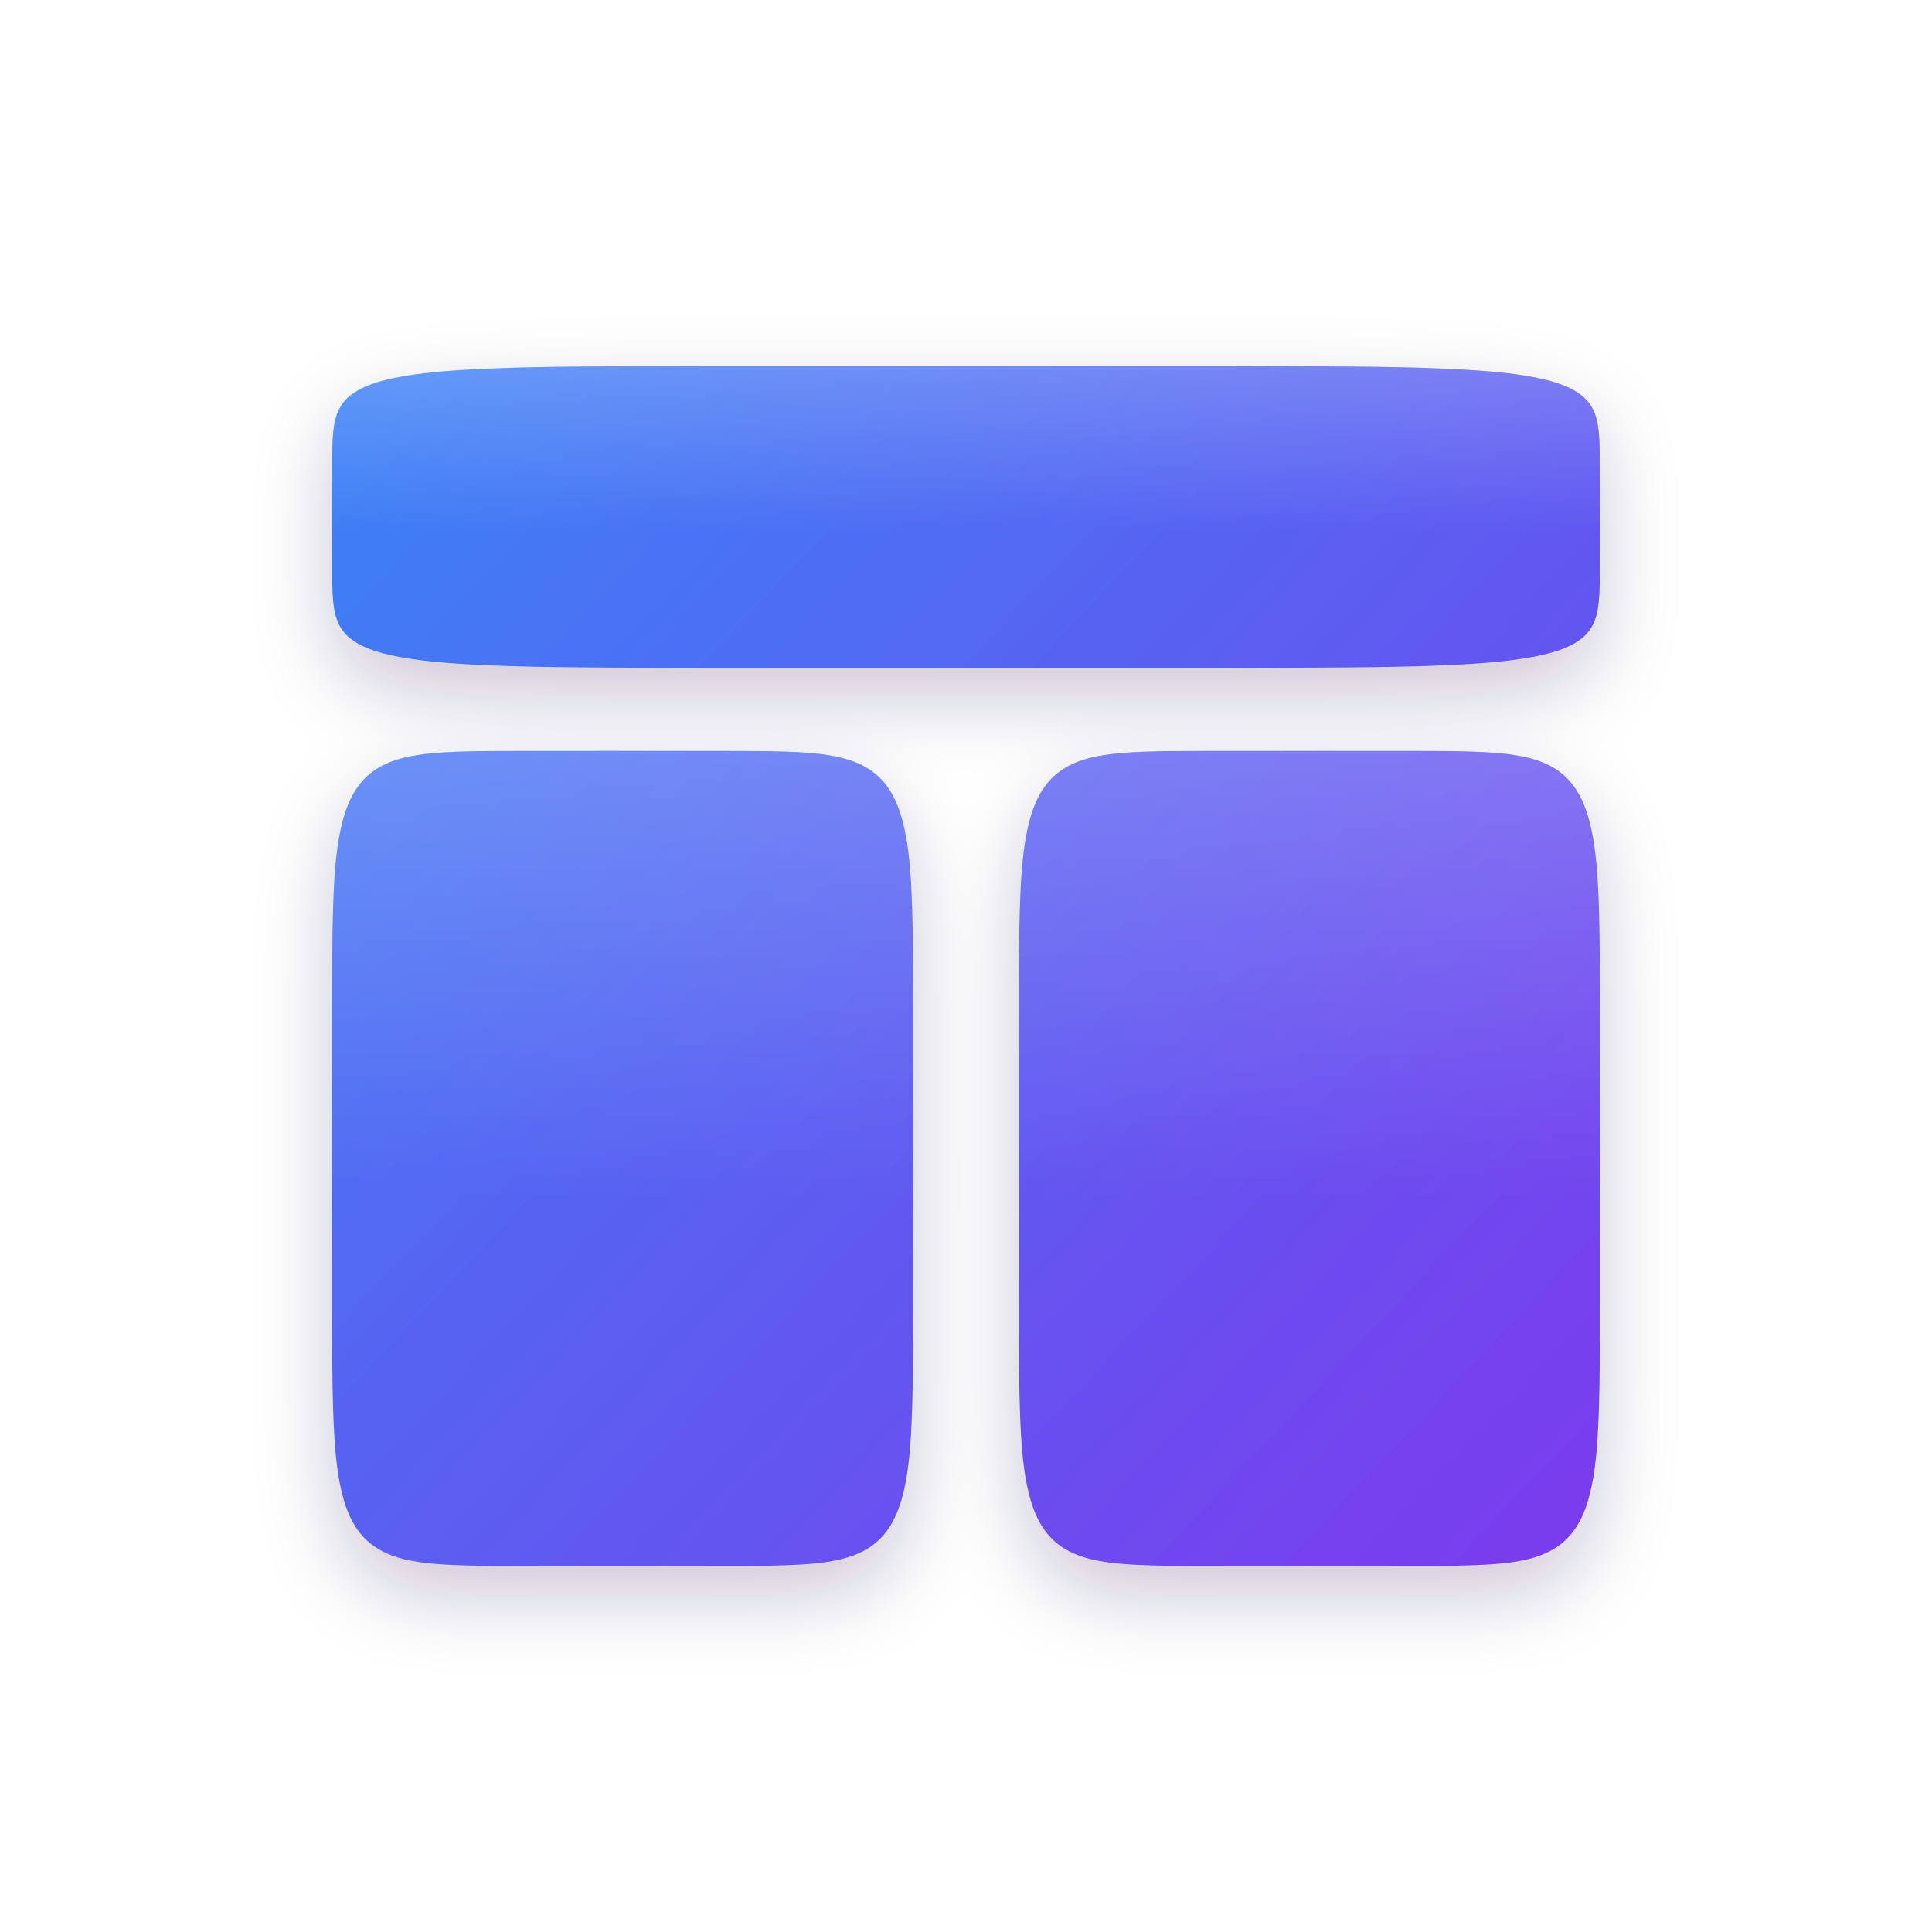
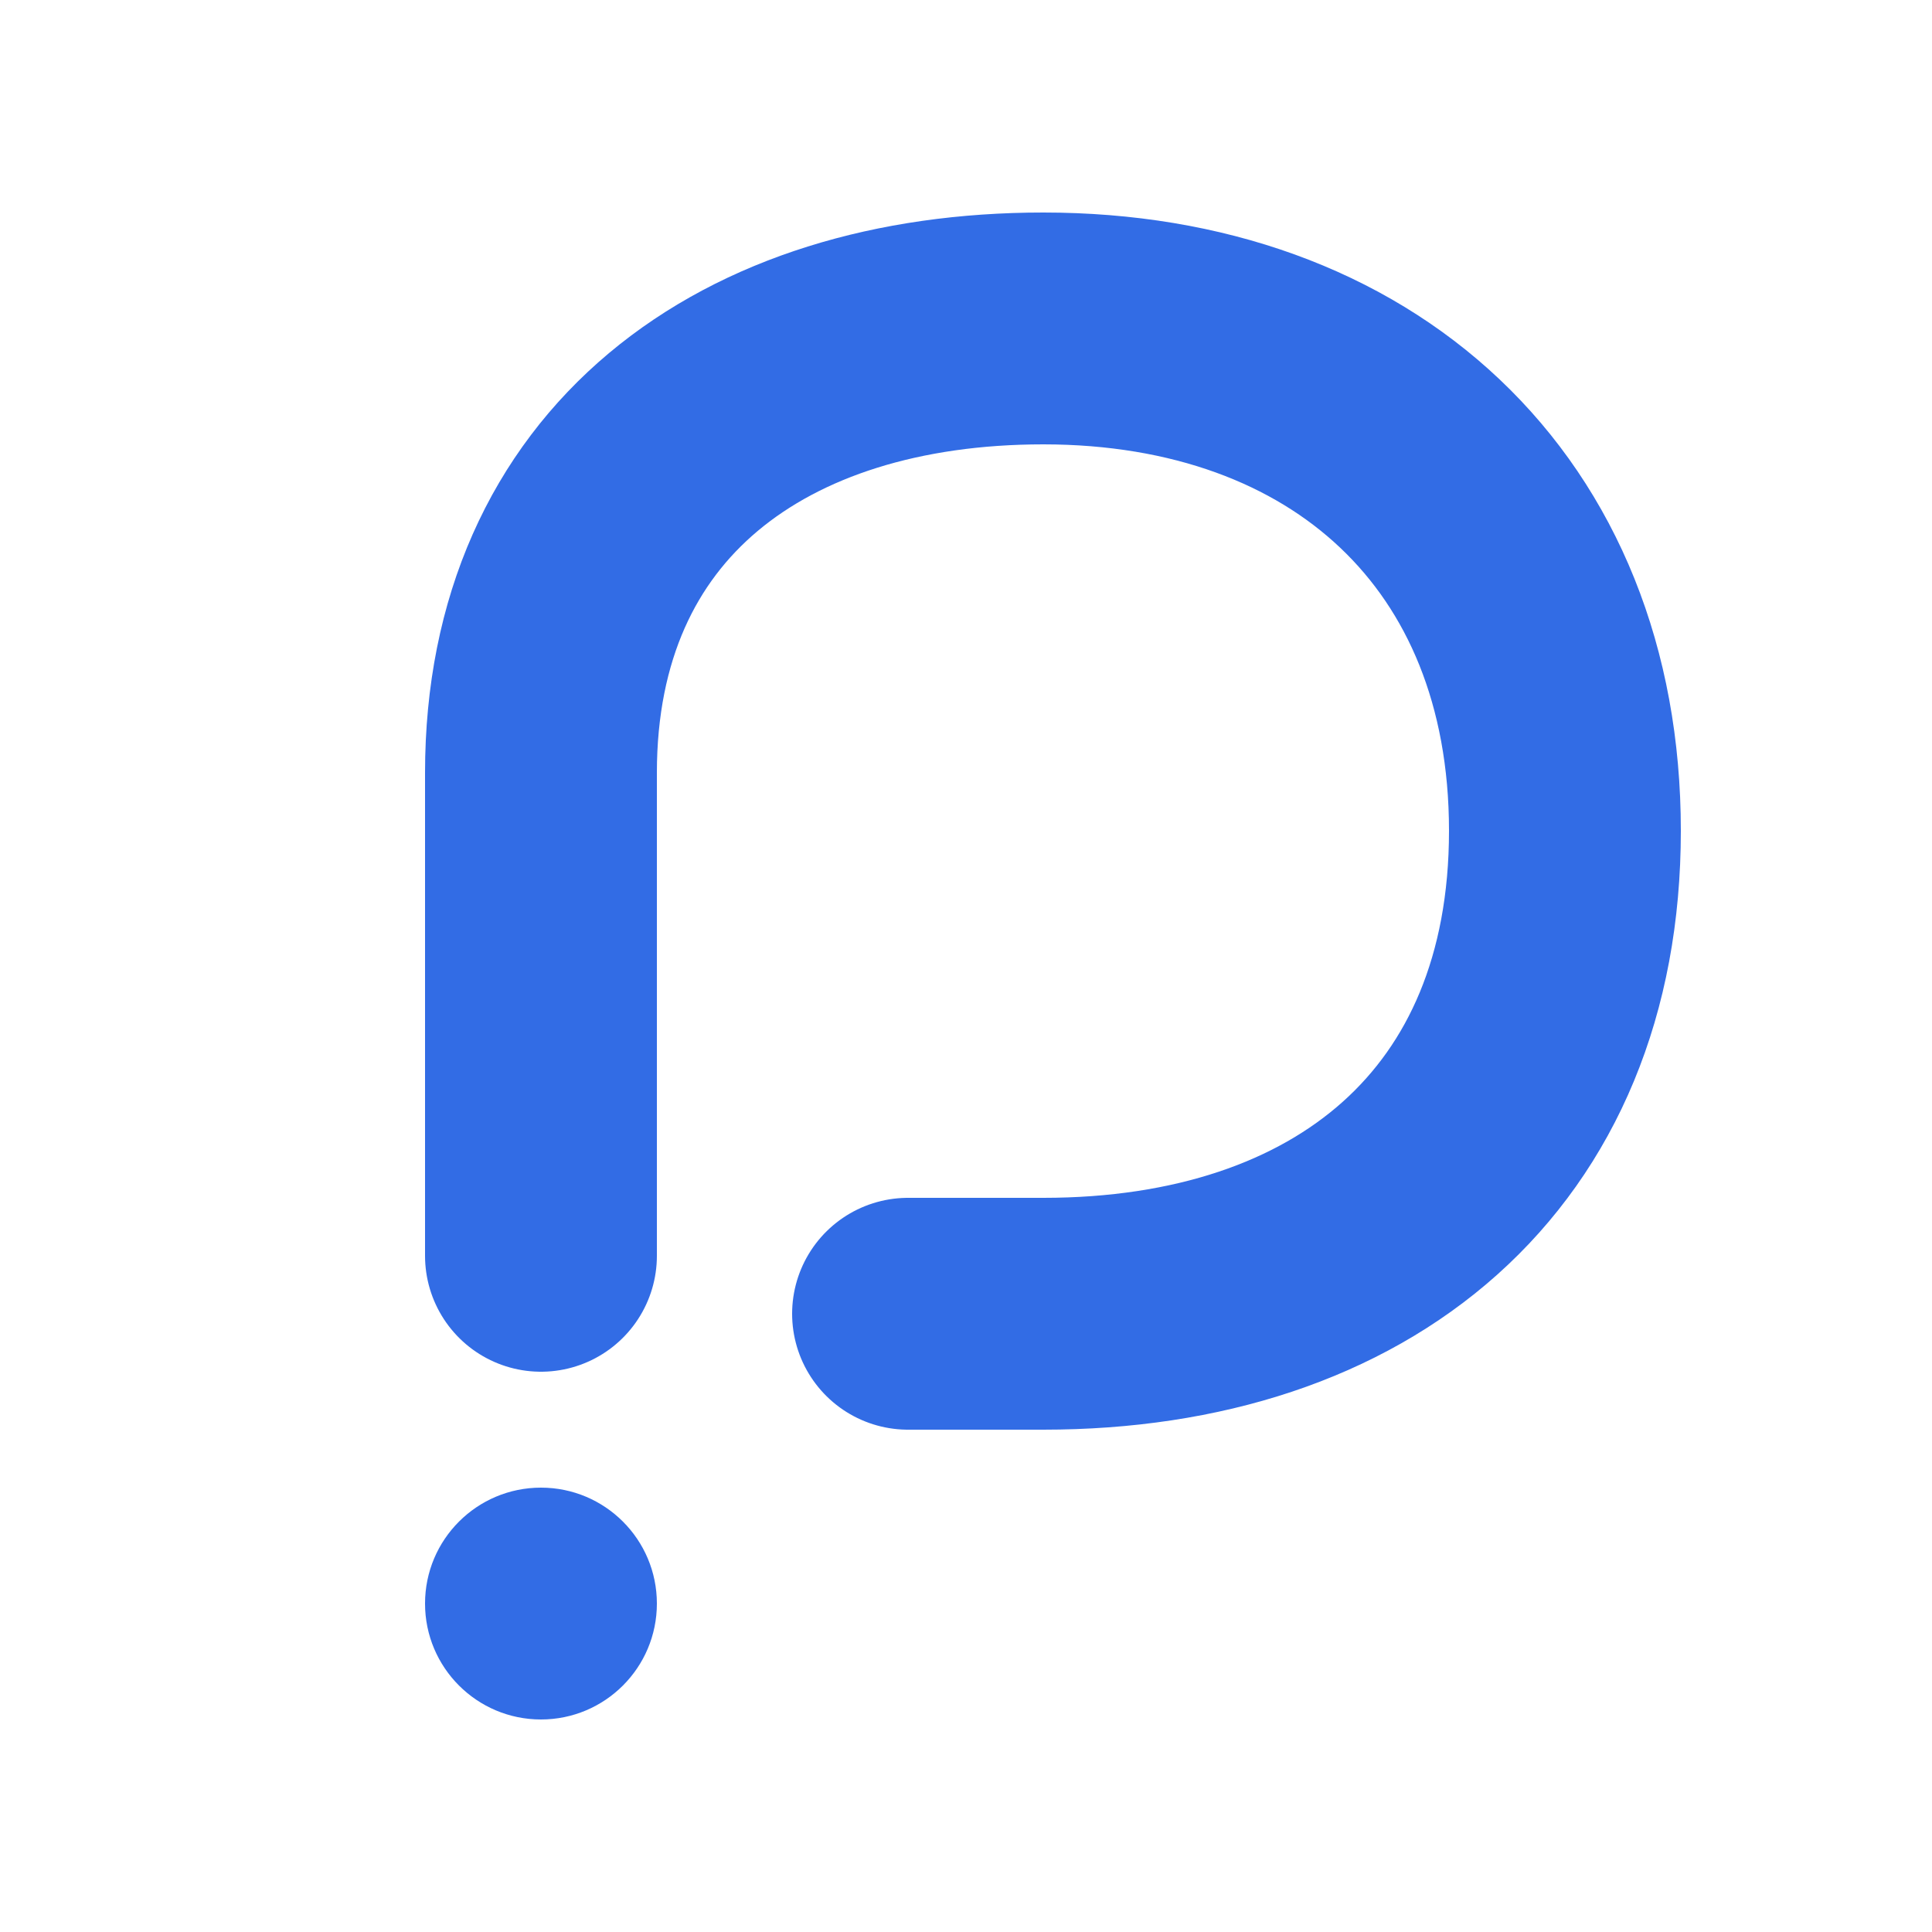
- <svg xmlns="http://www.w3.org/2000/svg" viewBox="0 0 256 256" width="256" height="256" role="img" aria-label="Plous">
-   <defs>
-     <linearGradient id="g" gradientUnits="userSpaceOnUse" x1="44" y1="48.5" x2="212" y2="207.5">
-       <stop offset="0" stop-color="#3B82F6" />
-       <stop offset="1" stop-color="#7C3AED" />
-     </linearGradient>
-     <linearGradient id="s" x1="0" y1="0" x2="0" y2="1">
-       <stop offset="0" stop-color="#FFFFFF" stop-opacity=".20" />
-       <stop offset=".55" stop-color="#FFFFFF" stop-opacity="0" />
-     </linearGradient>
-     <filter id="e" x="-20%" y="-20%" width="140%" height="140%">
-       <feDropShadow dx="0" dy="4" stdDeviation="5" flood-color="#1E1B4B" flood-opacity=".22" />
-     </filter>
-   </defs>
-   <g filter="url(#e)">
-     <path d="M212.00 68.50 L211.98 76.93 L211.93 78.65 L211.84 79.80 L211.72 80.70 L211.57 81.43 L211.37 82.07 L211.15 82.63 L210.88 83.12 L210.58 83.57 L210.25 83.98 L209.87 84.36 L209.45 84.70 L209.00 85.02 L208.50 85.32 L207.97 85.60 L207.38 85.86 L206.76 86.10 L206.08 86.33 L205.36 86.54 L204.58 86.73 L203.75 86.92 L202.87 87.09 L201.92 87.25 L200.90 87.40 L199.81 87.54 L198.65 87.67 L197.40 87.79 L196.05 87.89 L194.60 87.99 L193.02 88.08 L191.30 88.16 L189.42 88.23 L187.33 88.30 L184.99 88.35 L182.33 88.40 L179.22 88.43 L175.46 88.46 L170.61 88.48 L163.43 88.50 L128.00 88.50 L92.57 88.50 L85.39 88.48 L80.54 88.46 L76.78 88.43 L73.67 88.40 L71.01 88.35 L68.67 88.30 L66.58 88.23 L64.70 88.16 L62.98 88.08 L61.40 87.99 L59.95 87.89 L58.60 87.79 L57.35 87.67 L56.19 87.54 L55.10 87.40 L54.08 87.25 L53.13 87.09 L52.25 86.92 L51.42 86.73 L50.64 86.54 L49.92 86.33 L49.24 86.10 L48.62 85.86 L48.03 85.60 L47.50 85.32 L47.00 85.02 L46.55 84.70 L46.13 84.36 L45.75 83.98 L45.42 83.57 L45.12 83.12 L44.85 82.63 L44.63 82.07 L44.43 81.43 L44.28 80.70 L44.16 79.80 L44.07 78.65 L44.02 76.93 L44.00 68.50 L44.02 60.07 L44.07 58.35 L44.16 57.20 L44.28 56.30 L44.43 55.57 L44.63 54.93 L44.85 54.37 L45.12 53.88 L45.42 53.43 L45.75 53.02 L46.13 52.64 L46.55 52.30 L47.00 51.98 L47.50 51.68 L48.03 51.40 L48.62 51.14 L49.24 50.90 L49.92 50.67 L50.64 50.46 L51.42 50.27 L52.25 50.08 L53.13 49.91 L54.08 49.75 L55.10 49.60 L56.19 49.46 L57.35 49.33 L58.60 49.21 L59.95 49.11 L61.40 49.01 L62.98 48.92 L64.70 48.84 L66.58 48.77 L68.67 48.70 L71.01 48.65 L73.67 48.60 L76.78 48.57 L80.54 48.54 L85.39 48.52 L92.57 48.50 L127.99 48.50 L163.43 48.50 L170.61 48.52 L175.46 48.54 L179.22 48.57 L182.33 48.60 L184.99 48.65 L187.33 48.70 L189.42 48.77 L191.30 48.84 L193.02 48.92 L194.60 49.01 L196.05 49.11 L197.40 49.21 L198.65 49.33 L199.81 49.46 L200.90 49.60 L201.92 49.75 L202.87 49.91 L203.75 50.08 L204.58 50.27 L205.36 50.46 L206.08 50.67 L206.76 50.90 L207.38 51.14 L207.97 51.40 L208.50 51.68 L209.00 51.98 L209.45 52.30 L209.87 52.64 L210.25 53.02 L210.58 53.43 L210.88 53.88 L211.15 54.37 L211.37 54.93 L211.57 55.57 L211.72 56.30 L211.84 57.20 L211.93 58.35 L211.98 60.07 Z" fill="url(#g)" />
-     <path d="M121.00 153.50 L120.99 176.27 L120.97 180.89 L120.93 184.01 L120.87 186.43 L120.80 188.42 L120.71 190.14 L120.61 191.64 L120.49 192.98 L120.35 194.19 L120.20 195.30 L120.02 196.31 L119.83 197.25 L119.62 198.11 L119.40 198.92 L119.15 199.67 L118.88 200.37 L118.60 201.02 L118.29 201.63 L117.96 202.20 L117.60 202.73 L117.22 203.23 L116.81 203.70 L116.38 204.13 L115.91 204.53 L115.41 204.91 L114.88 205.25 L114.31 205.57 L113.69 205.86 L113.02 206.13 L112.30 206.37 L111.51 206.59 L110.65 206.78 L109.69 206.95 L108.62 207.10 L107.40 207.22 L105.98 207.32 L104.25 207.40 L102.03 207.46 L98.74 207.49 L82.50 207.50 L66.26 207.49 L62.97 207.46 L60.75 207.40 L59.02 207.32 L57.60 207.22 L56.38 207.10 L55.31 206.95 L54.35 206.78 L53.49 206.59 L52.70 206.37 L51.98 206.13 L51.31 205.86 L50.69 205.57 L50.12 205.25 L49.59 204.91 L49.09 204.53 L48.62 204.13 L48.19 203.70 L47.78 203.23 L47.40 202.73 L47.04 202.20 L46.71 201.63 L46.40 201.02 L46.12 200.37 L45.85 199.67 L45.60 198.92 L45.38 198.11 L45.17 197.25 L44.98 196.31 L44.80 195.30 L44.65 194.19 L44.51 192.98 L44.39 191.64 L44.29 190.14 L44.20 188.42 L44.13 186.43 L44.07 184.01 L44.03 180.89 L44.01 176.27 L44.00 153.50 L44.01 130.73 L44.03 126.11 L44.07 122.99 L44.13 120.57 L44.20 118.58 L44.29 116.86 L44.39 115.36 L44.51 114.02 L44.65 112.81 L44.80 111.70 L44.98 110.69 L45.17 109.75 L45.38 108.89 L45.60 108.08 L45.85 107.33 L46.12 106.63 L46.40 105.98 L46.71 105.37 L47.04 104.80 L47.40 104.27 L47.78 103.77 L48.19 103.30 L48.62 102.87 L49.09 102.47 L49.59 102.09 L50.12 101.75 L50.69 101.43 L51.31 101.14 L51.98 100.87 L52.70 100.63 L53.49 100.41 L54.35 100.22 L55.31 100.05 L56.38 99.90 L57.60 99.78 L59.02 99.68 L60.75 99.60 L62.97 99.54 L66.26 99.51 L82.50 99.50 L98.74 99.51 L102.03 99.54 L104.25 99.60 L105.98 99.68 L107.40 99.78 L108.62 99.90 L109.69 100.05 L110.65 100.22 L111.51 100.41 L112.30 100.63 L113.02 100.87 L113.69 101.14 L114.31 101.43 L114.88 101.75 L115.41 102.09 L115.91 102.47 L116.38 102.87 L116.81 103.30 L117.22 103.77 L117.60 104.27 L117.96 104.80 L118.29 105.37 L118.60 105.98 L118.88 106.63 L119.15 107.33 L119.40 108.08 L119.62 108.89 L119.83 109.75 L120.02 110.69 L120.20 111.70 L120.35 112.81 L120.49 114.02 L120.61 115.36 L120.71 116.86 L120.80 118.58 L120.87 120.57 L120.93 122.99 L120.97 126.11 L120.99 130.73 Z" fill="url(#g)" />
-     <path d="M212.00 153.50 L211.99 176.27 L211.97 180.89 L211.93 184.01 L211.87 186.43 L211.80 188.42 L211.71 190.14 L211.61 191.64 L211.49 192.98 L211.35 194.19 L211.20 195.30 L211.02 196.31 L210.83 197.25 L210.62 198.11 L210.40 198.92 L210.15 199.67 L209.88 200.37 L209.60 201.02 L209.29 201.63 L208.96 202.20 L208.60 202.73 L208.22 203.23 L207.81 203.70 L207.38 204.13 L206.91 204.53 L206.41 204.91 L205.88 205.25 L205.31 205.57 L204.69 205.86 L204.02 206.13 L203.30 206.37 L202.51 206.59 L201.65 206.78 L200.69 206.95 L199.62 207.10 L198.40 207.22 L196.98 207.32 L195.25 207.40 L193.03 207.46 L189.74 207.49 L173.50 207.50 L157.26 207.49 L153.97 207.46 L151.75 207.40 L150.02 207.32 L148.60 207.22 L147.38 207.10 L146.31 206.95 L145.35 206.78 L144.49 206.59 L143.70 206.37 L142.98 206.13 L142.31 205.86 L141.69 205.57 L141.12 205.25 L140.59 204.91 L140.09 204.53 L139.62 204.13 L139.19 203.70 L138.78 203.23 L138.40 202.73 L138.04 202.20 L137.71 201.63 L137.40 201.02 L137.12 200.37 L136.85 199.67 L136.60 198.92 L136.38 198.11 L136.17 197.25 L135.98 196.31 L135.80 195.30 L135.65 194.19 L135.51 192.98 L135.39 191.64 L135.29 190.14 L135.20 188.42 L135.13 186.43 L135.07 184.01 L135.03 180.89 L135.01 176.27 L135.00 153.50 L135.01 130.73 L135.03 126.11 L135.07 122.99 L135.13 120.57 L135.20 118.58 L135.29 116.86 L135.39 115.36 L135.51 114.02 L135.65 112.81 L135.80 111.70 L135.98 110.69 L136.17 109.75 L136.38 108.89 L136.60 108.08 L136.85 107.33 L137.12 106.63 L137.40 105.98 L137.71 105.37 L138.04 104.80 L138.40 104.27 L138.78 103.77 L139.19 103.30 L139.62 102.87 L140.09 102.47 L140.59 102.09 L141.12 101.75 L141.69 101.43 L142.31 101.14 L142.98 100.87 L143.70 100.63 L144.49 100.41 L145.35 100.22 L146.31 100.05 L147.38 99.90 L148.60 99.78 L150.02 99.68 L151.75 99.60 L153.97 99.54 L157.26 99.51 L173.50 99.50 L189.74 99.51 L193.03 99.54 L195.25 99.60 L196.98 99.68 L198.40 99.78 L199.62 99.90 L200.69 100.05 L201.65 100.22 L202.51 100.41 L203.30 100.63 L204.02 100.87 L204.69 101.14 L205.31 101.43 L205.88 101.75 L206.41 102.09 L206.91 102.47 L207.38 102.87 L207.81 103.30 L208.22 103.77 L208.60 104.27 L208.96 104.80 L209.29 105.37 L209.60 105.98 L209.88 106.63 L210.15 107.33 L210.40 108.08 L210.62 108.89 L210.83 109.75 L211.02 110.69 L211.20 111.70 L211.35 112.81 L211.49 114.02 L211.61 115.36 L211.71 116.86 L211.80 118.58 L211.87 120.57 L211.93 122.99 L211.97 126.11 L211.99 130.73 Z" fill="url(#g)" />
-     <path d="M212.00 68.50 L211.98 76.93 L211.93 78.65 L211.84 79.80 L211.72 80.70 L211.57 81.43 L211.37 82.07 L211.15 82.63 L210.88 83.12 L210.58 83.57 L210.25 83.98 L209.87 84.36 L209.45 84.70 L209.00 85.02 L208.50 85.32 L207.97 85.60 L207.38 85.86 L206.76 86.10 L206.08 86.33 L205.36 86.54 L204.58 86.73 L203.75 86.92 L202.87 87.09 L201.92 87.25 L200.90 87.40 L199.81 87.54 L198.65 87.67 L197.40 87.79 L196.05 87.89 L194.60 87.99 L193.02 88.08 L191.30 88.16 L189.42 88.23 L187.33 88.30 L184.99 88.35 L182.33 88.40 L179.22 88.43 L175.46 88.46 L170.61 88.48 L163.43 88.50 L128.00 88.50 L92.57 88.50 L85.39 88.48 L80.54 88.46 L76.78 88.43 L73.67 88.40 L71.01 88.35 L68.67 88.30 L66.58 88.23 L64.70 88.16 L62.98 88.08 L61.40 87.99 L59.95 87.89 L58.60 87.79 L57.35 87.67 L56.19 87.54 L55.10 87.40 L54.08 87.25 L53.13 87.09 L52.25 86.92 L51.42 86.73 L50.64 86.54 L49.92 86.33 L49.24 86.10 L48.62 85.86 L48.03 85.60 L47.50 85.32 L47.00 85.02 L46.55 84.70 L46.13 84.36 L45.75 83.98 L45.42 83.57 L45.12 83.12 L44.85 82.63 L44.63 82.07 L44.43 81.43 L44.28 80.70 L44.16 79.80 L44.07 78.65 L44.02 76.93 L44.00 68.50 L44.02 60.07 L44.07 58.35 L44.16 57.20 L44.28 56.30 L44.43 55.57 L44.63 54.93 L44.85 54.37 L45.12 53.88 L45.42 53.43 L45.75 53.02 L46.13 52.64 L46.55 52.30 L47.00 51.98 L47.50 51.68 L48.03 51.40 L48.62 51.14 L49.24 50.90 L49.92 50.67 L50.64 50.46 L51.42 50.27 L52.25 50.08 L53.13 49.91 L54.08 49.75 L55.10 49.60 L56.19 49.46 L57.35 49.33 L58.60 49.21 L59.95 49.11 L61.40 49.01 L62.98 48.92 L64.70 48.84 L66.58 48.77 L68.67 48.70 L71.01 48.65 L73.67 48.60 L76.78 48.57 L80.54 48.54 L85.39 48.52 L92.57 48.50 L127.99 48.50 L163.43 48.50 L170.61 48.52 L175.46 48.54 L179.22 48.57 L182.33 48.60 L184.99 48.65 L187.33 48.70 L189.42 48.77 L191.30 48.84 L193.02 48.92 L194.60 49.01 L196.05 49.11 L197.40 49.21 L198.65 49.33 L199.81 49.46 L200.90 49.60 L201.92 49.75 L202.87 49.91 L203.75 50.08 L204.58 50.27 L205.36 50.46 L206.08 50.67 L206.76 50.90 L207.38 51.14 L207.97 51.40 L208.50 51.68 L209.00 51.98 L209.45 52.30 L209.87 52.64 L210.25 53.02 L210.58 53.43 L210.88 53.88 L211.15 54.37 L211.37 54.93 L211.57 55.57 L211.72 56.30 L211.84 57.20 L211.93 58.35 L211.98 60.07 Z" fill="url(#s)" />
-     <path d="M121.00 153.50 L120.99 176.27 L120.97 180.89 L120.93 184.01 L120.87 186.43 L120.80 188.42 L120.71 190.14 L120.61 191.64 L120.49 192.98 L120.35 194.19 L120.20 195.30 L120.02 196.31 L119.83 197.25 L119.62 198.11 L119.40 198.92 L119.15 199.67 L118.88 200.37 L118.60 201.02 L118.29 201.63 L117.96 202.20 L117.60 202.73 L117.22 203.23 L116.81 203.70 L116.38 204.13 L115.91 204.53 L115.41 204.91 L114.88 205.25 L114.31 205.57 L113.69 205.86 L113.02 206.13 L112.30 206.37 L111.51 206.59 L110.65 206.78 L109.69 206.95 L108.62 207.10 L107.40 207.22 L105.98 207.32 L104.25 207.40 L102.03 207.46 L98.74 207.49 L82.50 207.50 L66.26 207.49 L62.97 207.46 L60.75 207.40 L59.02 207.32 L57.60 207.22 L56.38 207.10 L55.31 206.95 L54.35 206.78 L53.49 206.59 L52.70 206.37 L51.98 206.13 L51.31 205.86 L50.69 205.57 L50.12 205.25 L49.59 204.91 L49.09 204.53 L48.62 204.13 L48.19 203.70 L47.78 203.23 L47.40 202.73 L47.04 202.20 L46.71 201.63 L46.40 201.02 L46.12 200.37 L45.85 199.67 L45.60 198.92 L45.38 198.11 L45.17 197.25 L44.98 196.31 L44.80 195.30 L44.65 194.19 L44.51 192.98 L44.39 191.64 L44.29 190.14 L44.20 188.42 L44.13 186.43 L44.07 184.01 L44.03 180.89 L44.01 176.27 L44.00 153.50 L44.01 130.73 L44.03 126.11 L44.07 122.99 L44.13 120.57 L44.20 118.58 L44.29 116.86 L44.39 115.36 L44.51 114.02 L44.65 112.81 L44.80 111.70 L44.98 110.69 L45.17 109.75 L45.38 108.89 L45.60 108.08 L45.85 107.33 L46.12 106.63 L46.40 105.98 L46.71 105.37 L47.04 104.80 L47.40 104.27 L47.78 103.77 L48.19 103.30 L48.62 102.87 L49.09 102.47 L49.59 102.09 L50.12 101.75 L50.69 101.43 L51.31 101.14 L51.98 100.87 L52.70 100.63 L53.49 100.41 L54.35 100.22 L55.31 100.05 L56.38 99.90 L57.60 99.78 L59.02 99.68 L60.75 99.60 L62.97 99.54 L66.26 99.51 L82.50 99.50 L98.74 99.51 L102.03 99.54 L104.25 99.60 L105.98 99.68 L107.40 99.78 L108.62 99.90 L109.69 100.05 L110.65 100.22 L111.51 100.41 L112.30 100.63 L113.02 100.87 L113.69 101.14 L114.31 101.43 L114.88 101.75 L115.41 102.09 L115.91 102.47 L116.38 102.87 L116.81 103.30 L117.22 103.77 L117.60 104.27 L117.96 104.80 L118.29 105.37 L118.60 105.98 L118.88 106.63 L119.15 107.33 L119.40 108.08 L119.62 108.89 L119.83 109.75 L120.02 110.69 L120.20 111.70 L120.35 112.81 L120.49 114.02 L120.61 115.36 L120.71 116.86 L120.80 118.58 L120.87 120.57 L120.93 122.99 L120.97 126.11 L120.99 130.73 Z" fill="url(#s)" />
-     <path d="M212.00 153.50 L211.99 176.27 L211.97 180.89 L211.93 184.01 L211.87 186.43 L211.80 188.42 L211.71 190.14 L211.61 191.64 L211.49 192.98 L211.35 194.19 L211.20 195.30 L211.02 196.31 L210.83 197.25 L210.62 198.11 L210.40 198.92 L210.15 199.67 L209.88 200.37 L209.60 201.02 L209.29 201.63 L208.96 202.20 L208.60 202.73 L208.22 203.23 L207.81 203.70 L207.38 204.13 L206.91 204.53 L206.41 204.91 L205.88 205.25 L205.31 205.57 L204.69 205.86 L204.02 206.13 L203.30 206.37 L202.51 206.59 L201.65 206.78 L200.69 206.95 L199.62 207.10 L198.40 207.22 L196.98 207.32 L195.25 207.40 L193.03 207.46 L189.74 207.49 L173.50 207.50 L157.26 207.49 L153.97 207.46 L151.75 207.40 L150.02 207.32 L148.60 207.22 L147.38 207.10 L146.31 206.95 L145.35 206.78 L144.49 206.59 L143.70 206.37 L142.98 206.13 L142.31 205.86 L141.69 205.57 L141.12 205.25 L140.59 204.91 L140.09 204.53 L139.62 204.13 L139.19 203.70 L138.78 203.23 L138.40 202.73 L138.04 202.20 L137.71 201.63 L137.40 201.02 L137.12 200.37 L136.85 199.67 L136.60 198.92 L136.38 198.11 L136.17 197.25 L135.98 196.31 L135.80 195.30 L135.65 194.19 L135.51 192.98 L135.39 191.64 L135.29 190.14 L135.20 188.42 L135.13 186.43 L135.07 184.01 L135.03 180.89 L135.01 176.27 L135.00 153.50 L135.01 130.73 L135.03 126.11 L135.07 122.99 L135.13 120.57 L135.20 118.58 L135.29 116.86 L135.39 115.36 L135.51 114.02 L135.65 112.81 L135.80 111.70 L135.98 110.69 L136.17 109.75 L136.38 108.89 L136.60 108.08 L136.85 107.33 L137.12 106.63 L137.40 105.98 L137.71 105.37 L138.04 104.80 L138.40 104.27 L138.78 103.77 L139.19 103.30 L139.62 102.87 L140.09 102.47 L140.59 102.09 L141.12 101.75 L141.69 101.43 L142.31 101.14 L142.98 100.87 L143.70 100.63 L144.49 100.41 L145.35 100.22 L146.31 100.05 L147.38 99.90 L148.60 99.78 L150.02 99.68 L151.75 99.60 L153.97 99.54 L157.26 99.51 L173.50 99.50 L189.74 99.51 L193.03 99.54 L195.25 99.60 L196.98 99.68 L198.40 99.78 L199.62 99.90 L200.69 100.05 L201.65 100.22 L202.51 100.41 L203.30 100.63 L204.02 100.87 L204.69 101.14 L205.31 101.43 L205.88 101.75 L206.41 102.09 L206.91 102.47 L207.38 102.87 L207.81 103.30 L208.22 103.77 L208.60 104.27 L208.96 104.80 L209.29 105.37 L209.60 105.98 L209.88 106.63 L210.15 107.33 L210.40 108.08 L210.62 108.89 L210.83 109.75 L211.02 110.69 L211.20 111.70 L211.35 112.81 L211.49 114.02 L211.61 115.36 L211.71 116.86 L211.80 118.58 L211.87 120.57 L211.93 122.99 L211.97 126.11 L211.99 130.73 Z" fill="url(#s)" />
-   </g>
+ <svg xmlns="http://www.w3.org/2000/svg" viewBox="0 0 100 100" width="100" height="100" color="#326CE5" role="img" aria-labelledby="title desc">
+   <path d="M28 65V40C28 25 39 17 54 17C70 17 81 27 81 43C81 59 70 68 54 68H47" fill="none" stroke="currentColor" stroke-width="12" stroke-linecap="round" />
+   <circle cx="28" cy="83" r="6" fill="currentColor" />
</svg>
